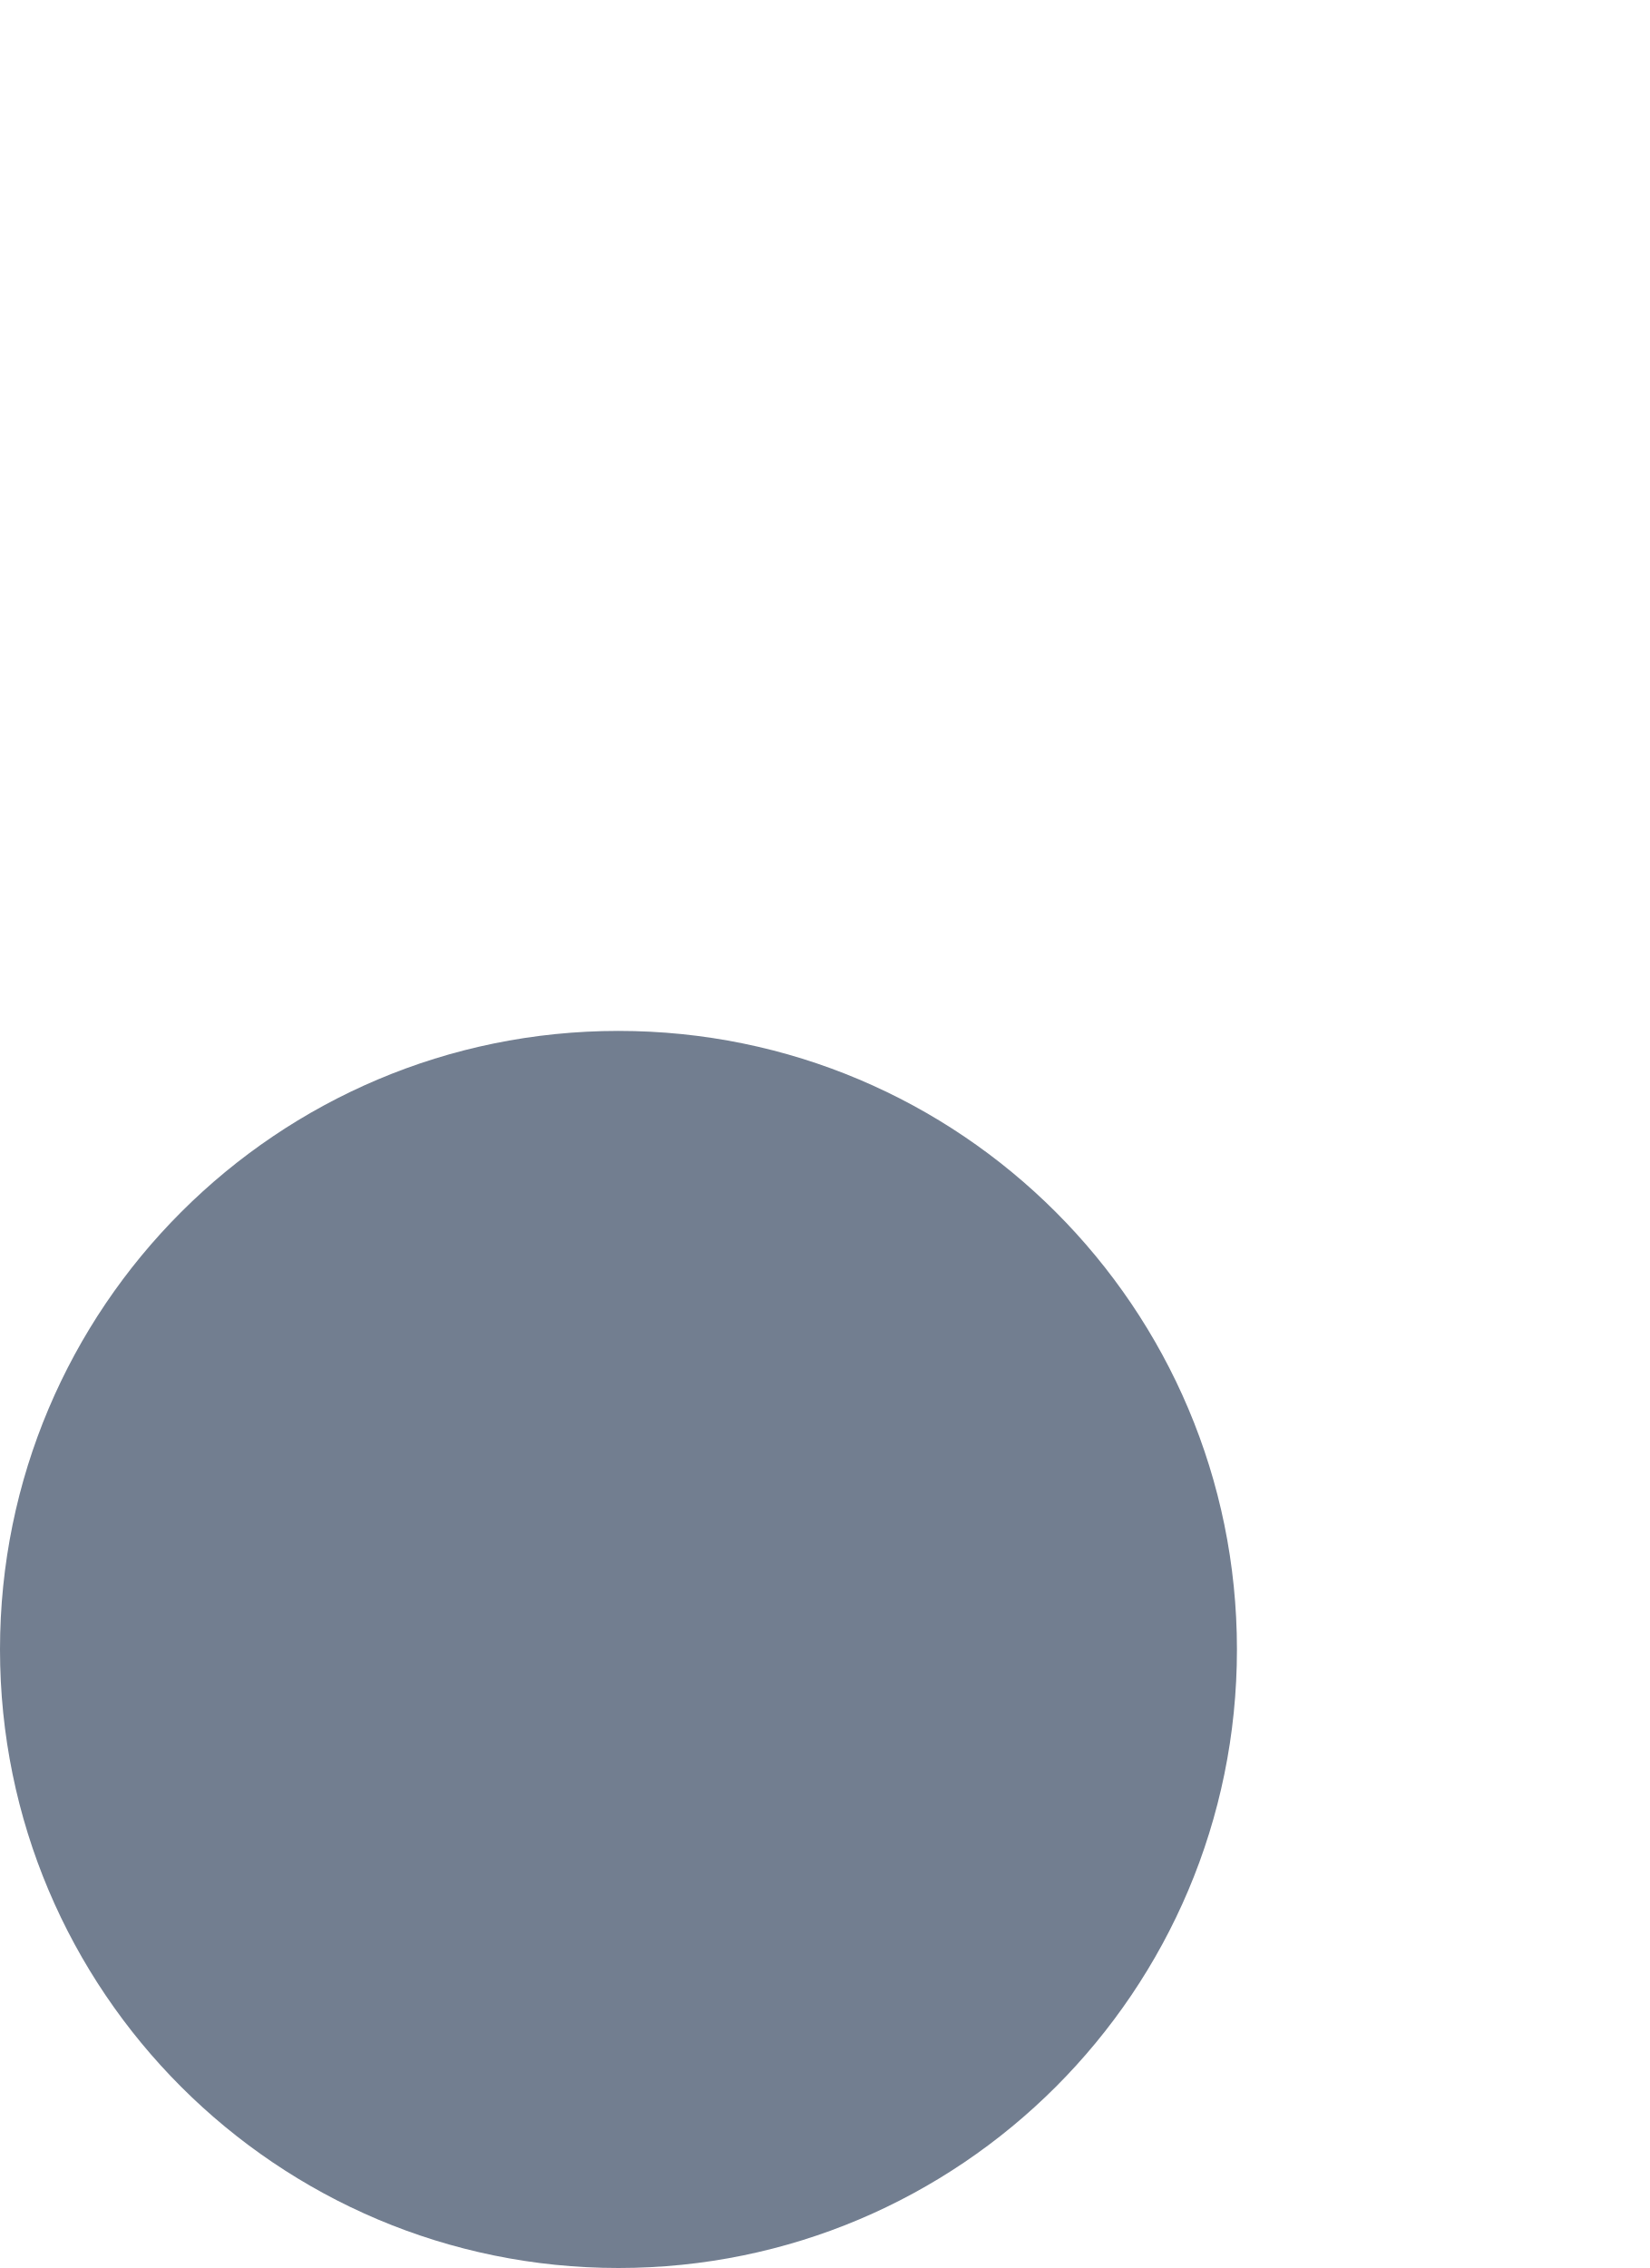
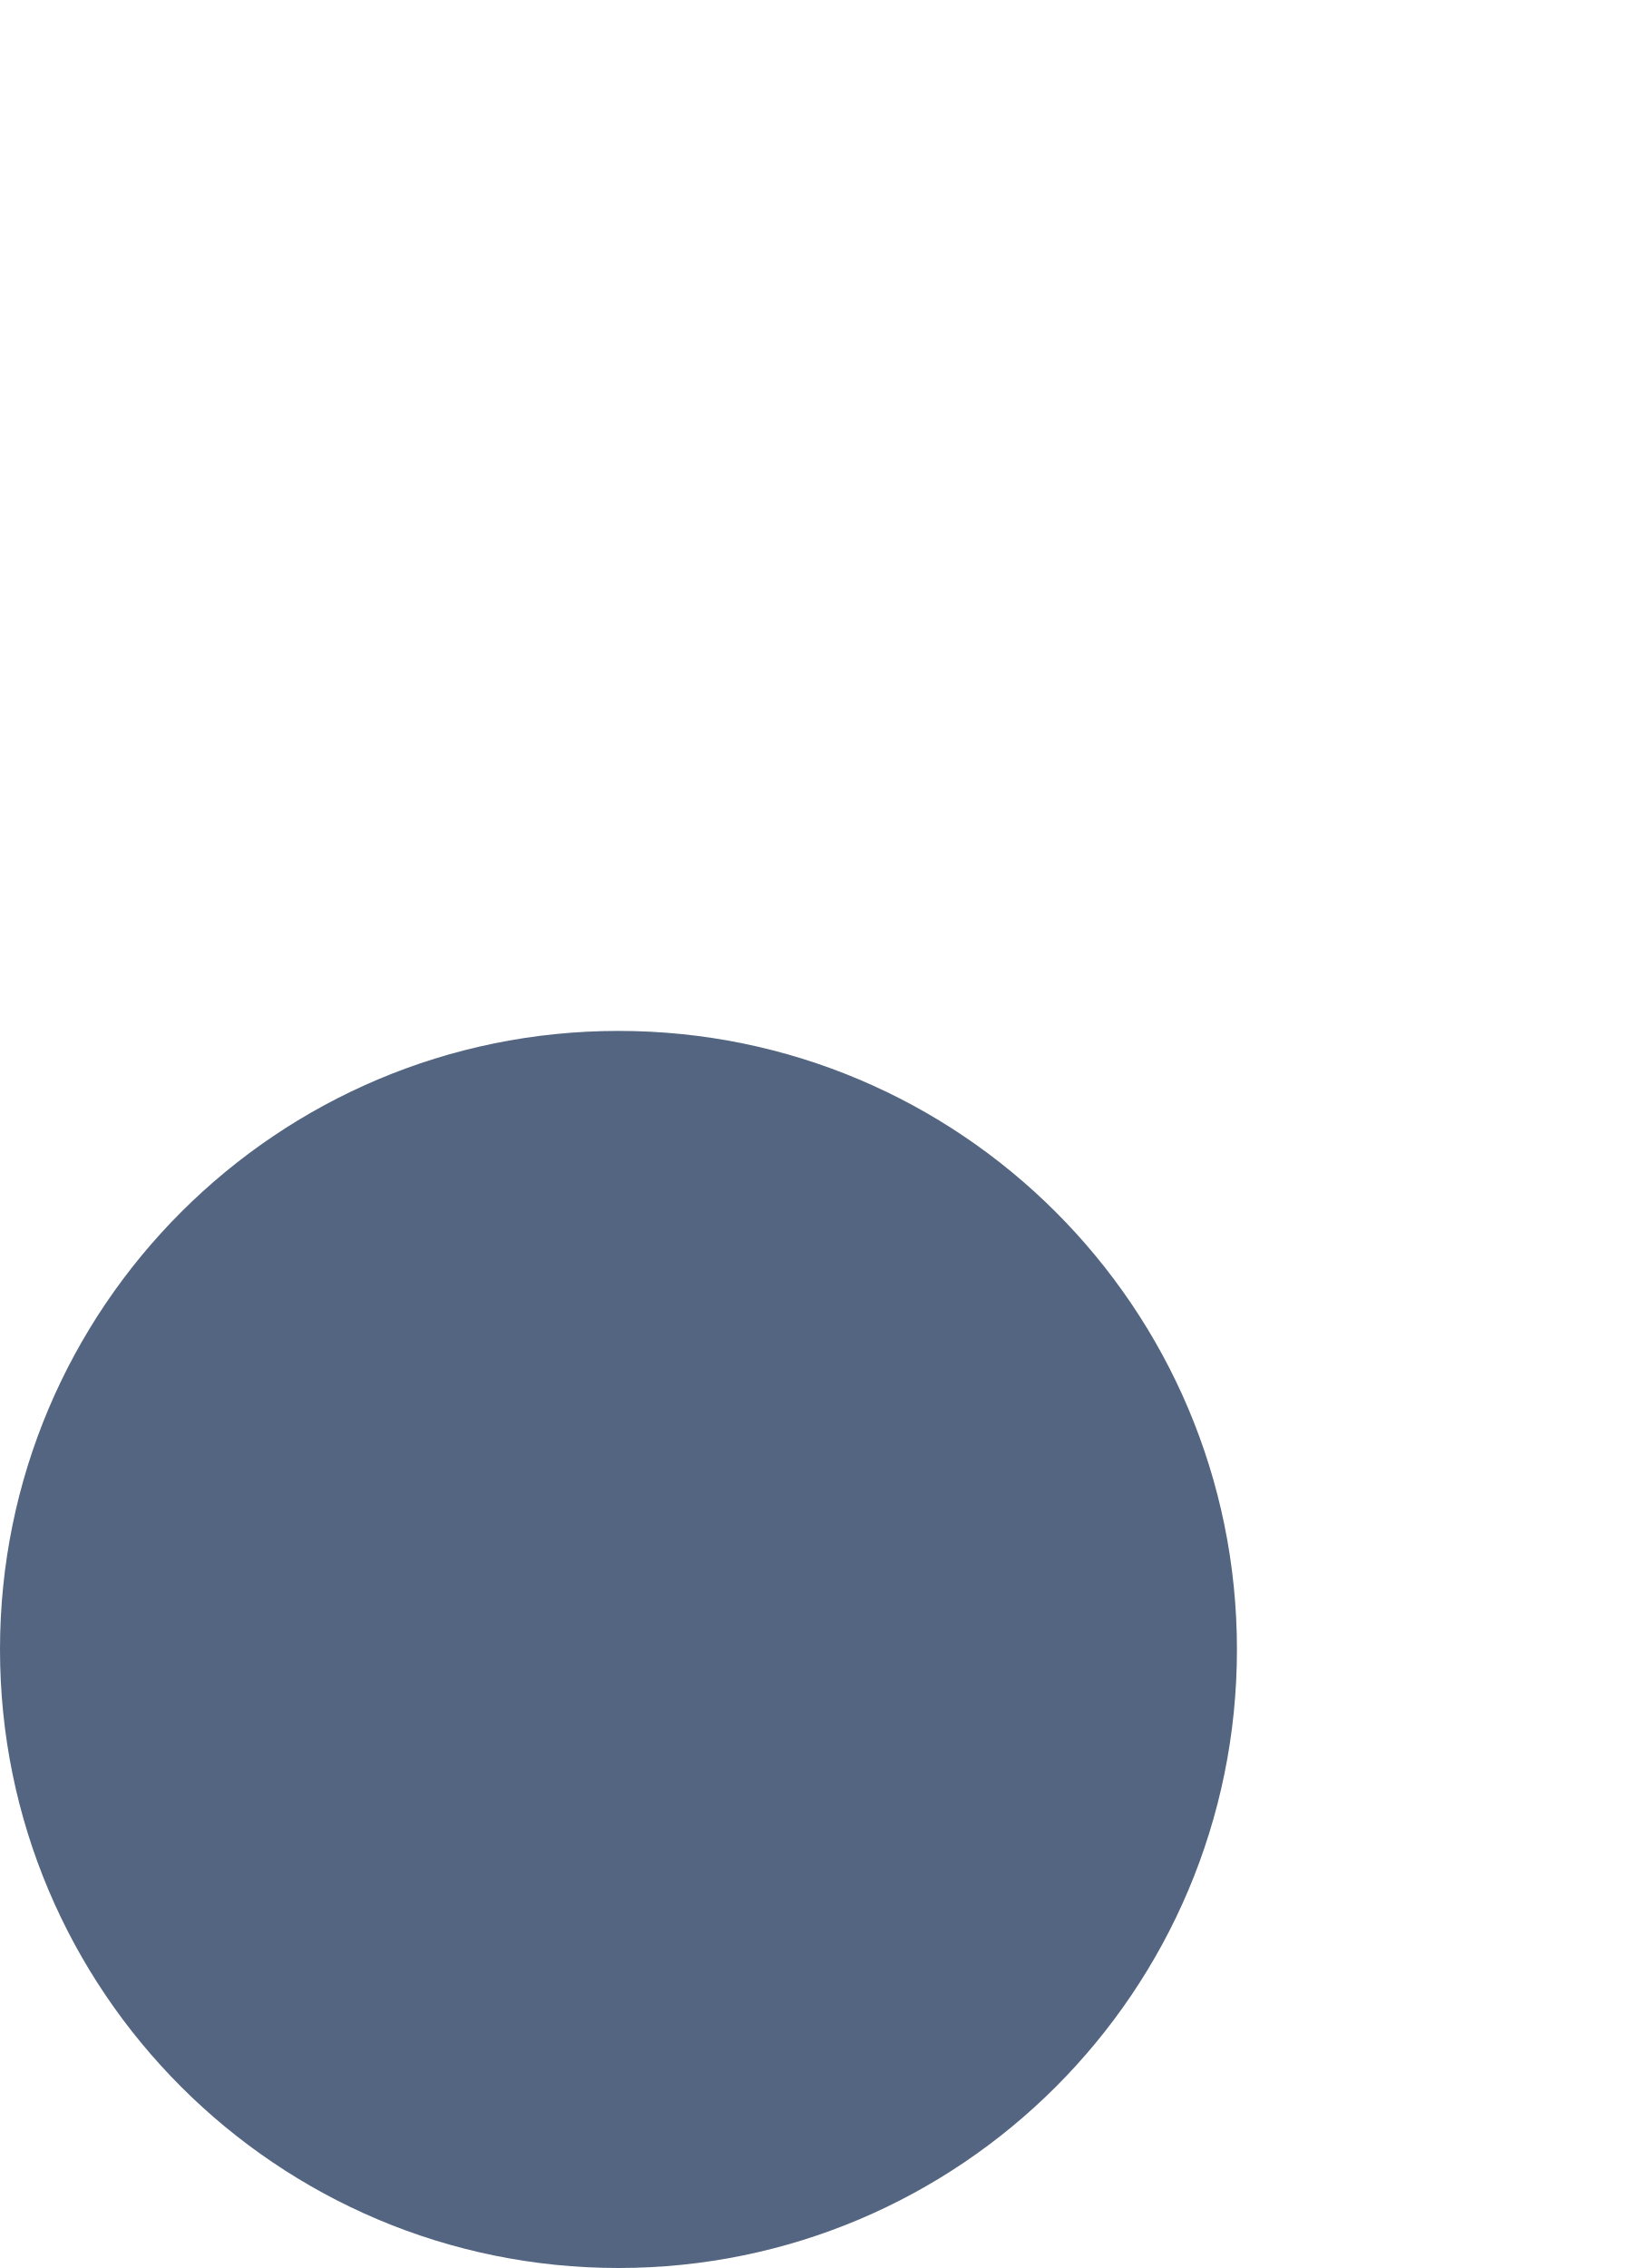
<svg xmlns="http://www.w3.org/2000/svg" preserveAspectRatio="none" overflow="visible" style="display: block;" width="8" height="11" viewBox="0 0 8 11" fill="none">
  <g id="Event marker">
-     <circle id="Ellipse" cx="3" cy="8" r="3" fill="#727E90" />
+     <circle id="Ellipse" cx="3" cy="8" r="3" fill="#536580" />
  </g>
</svg>
